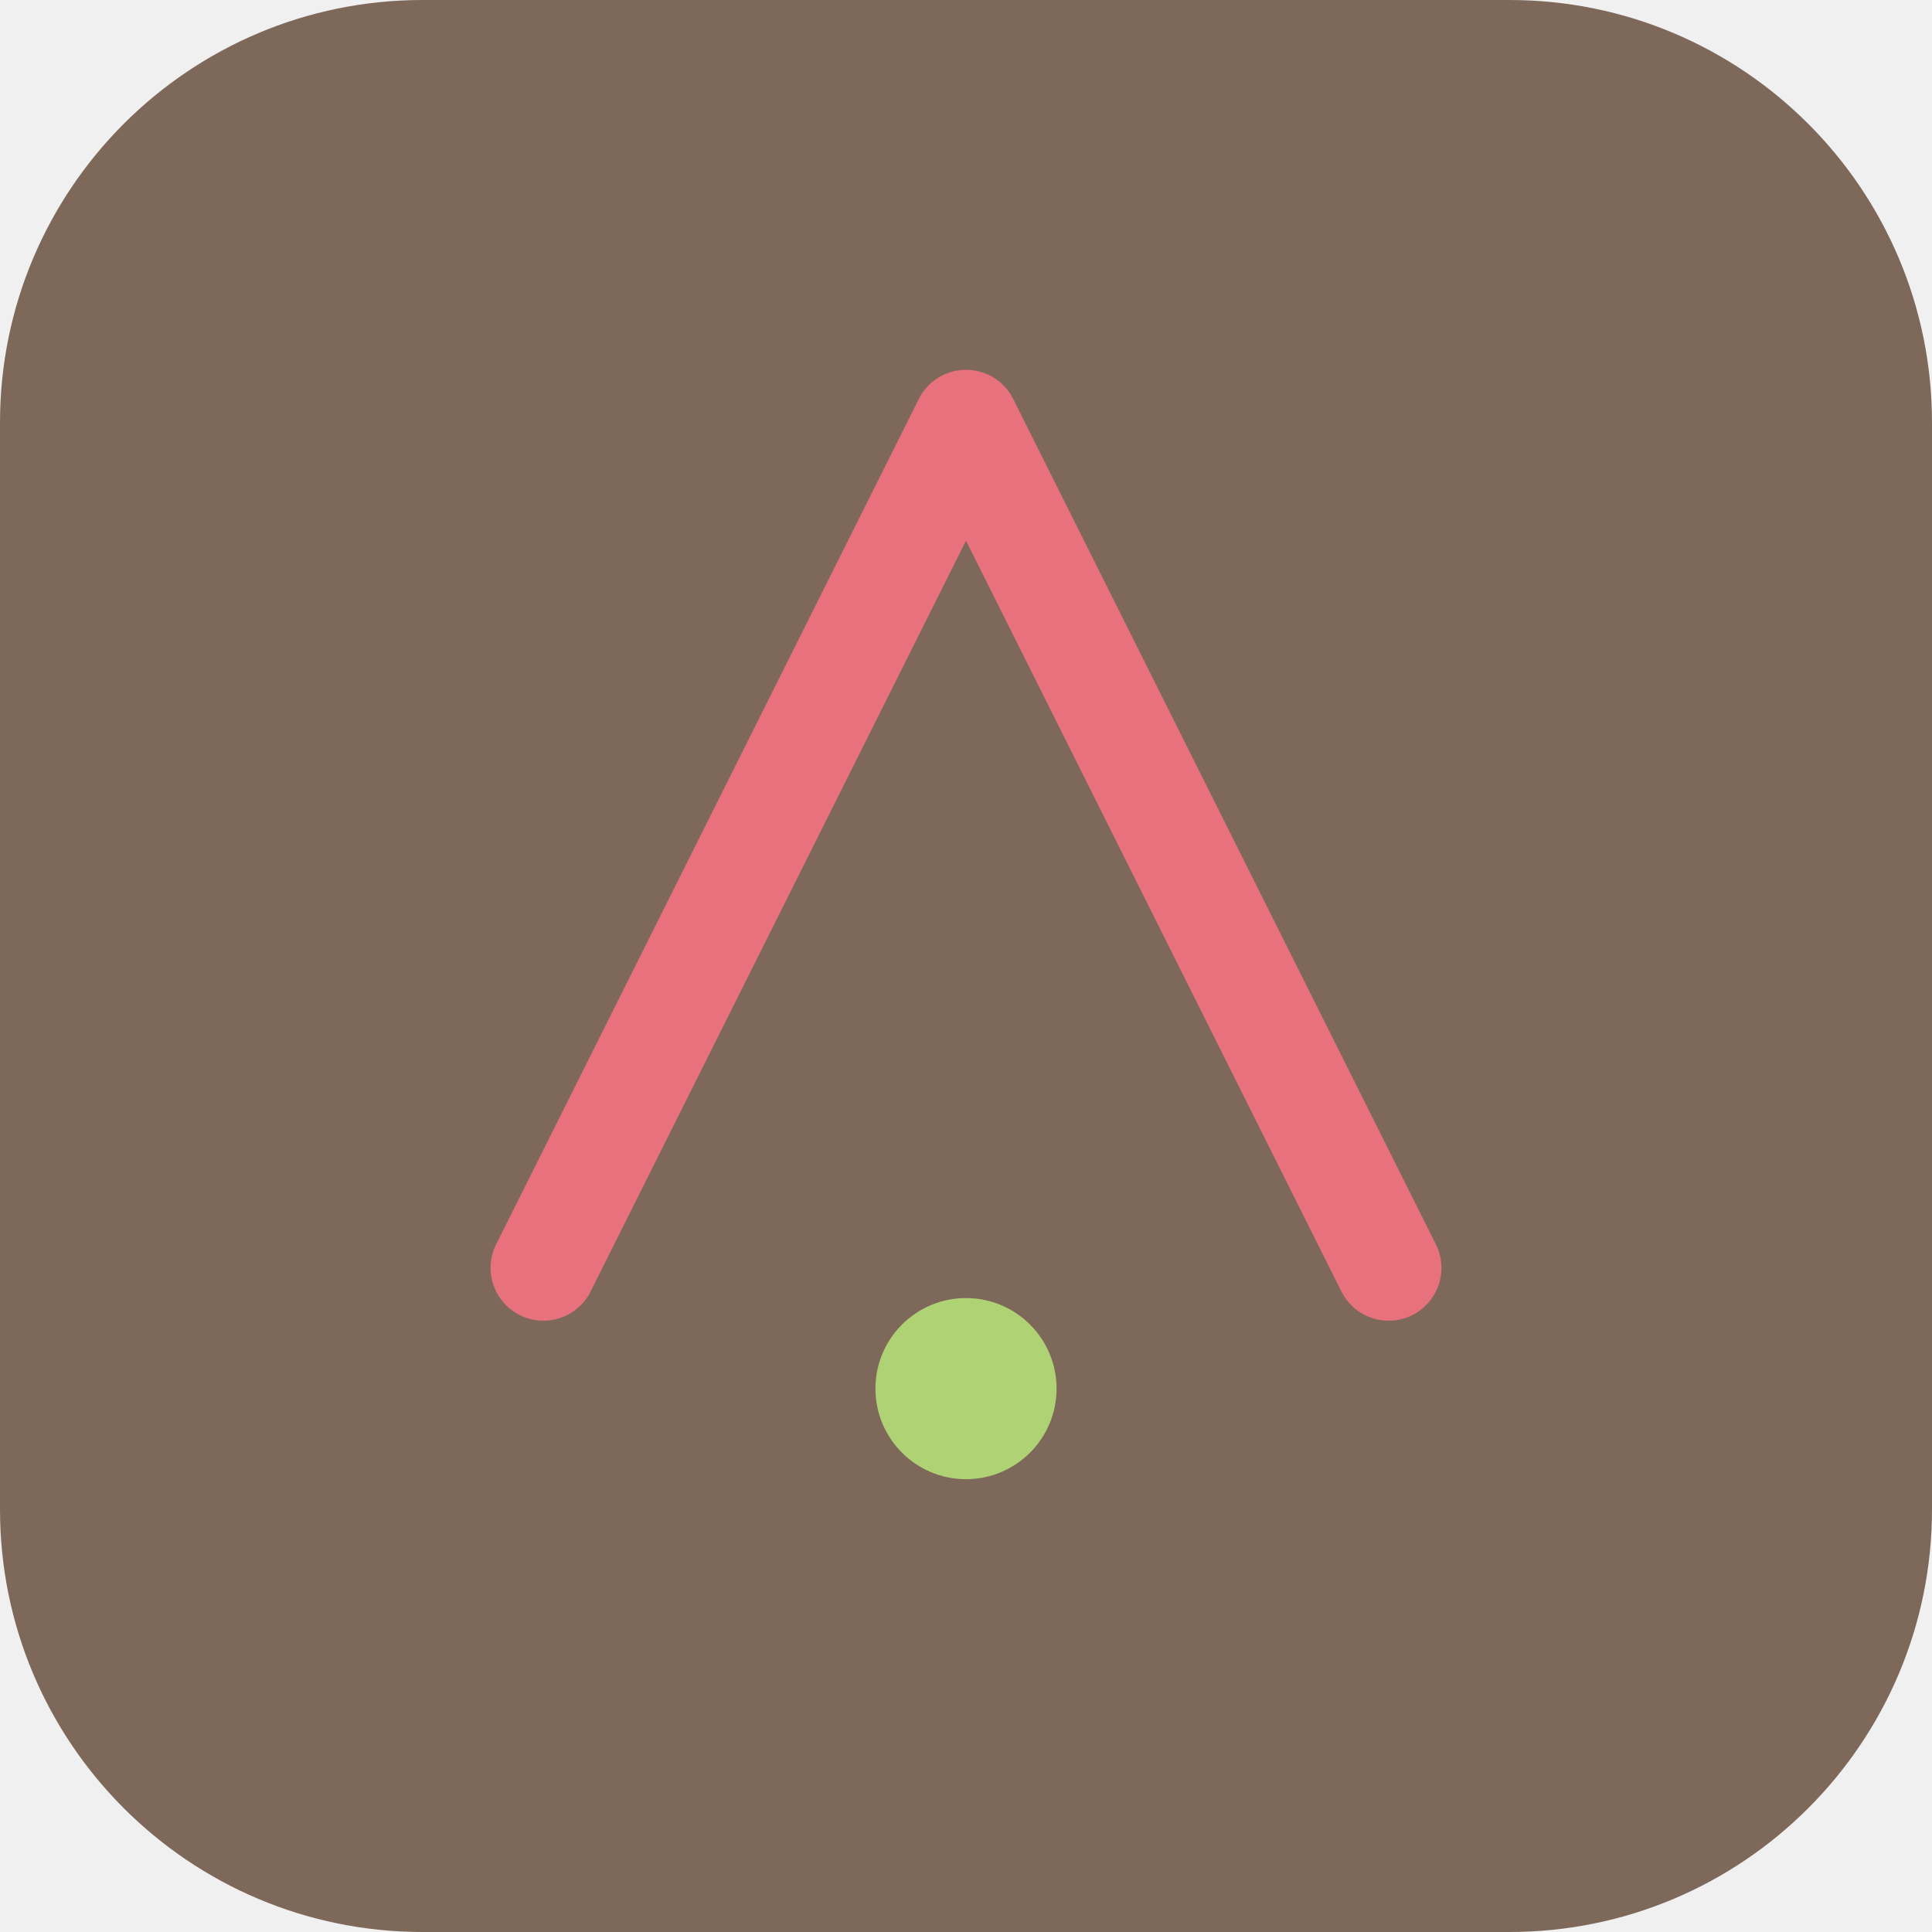
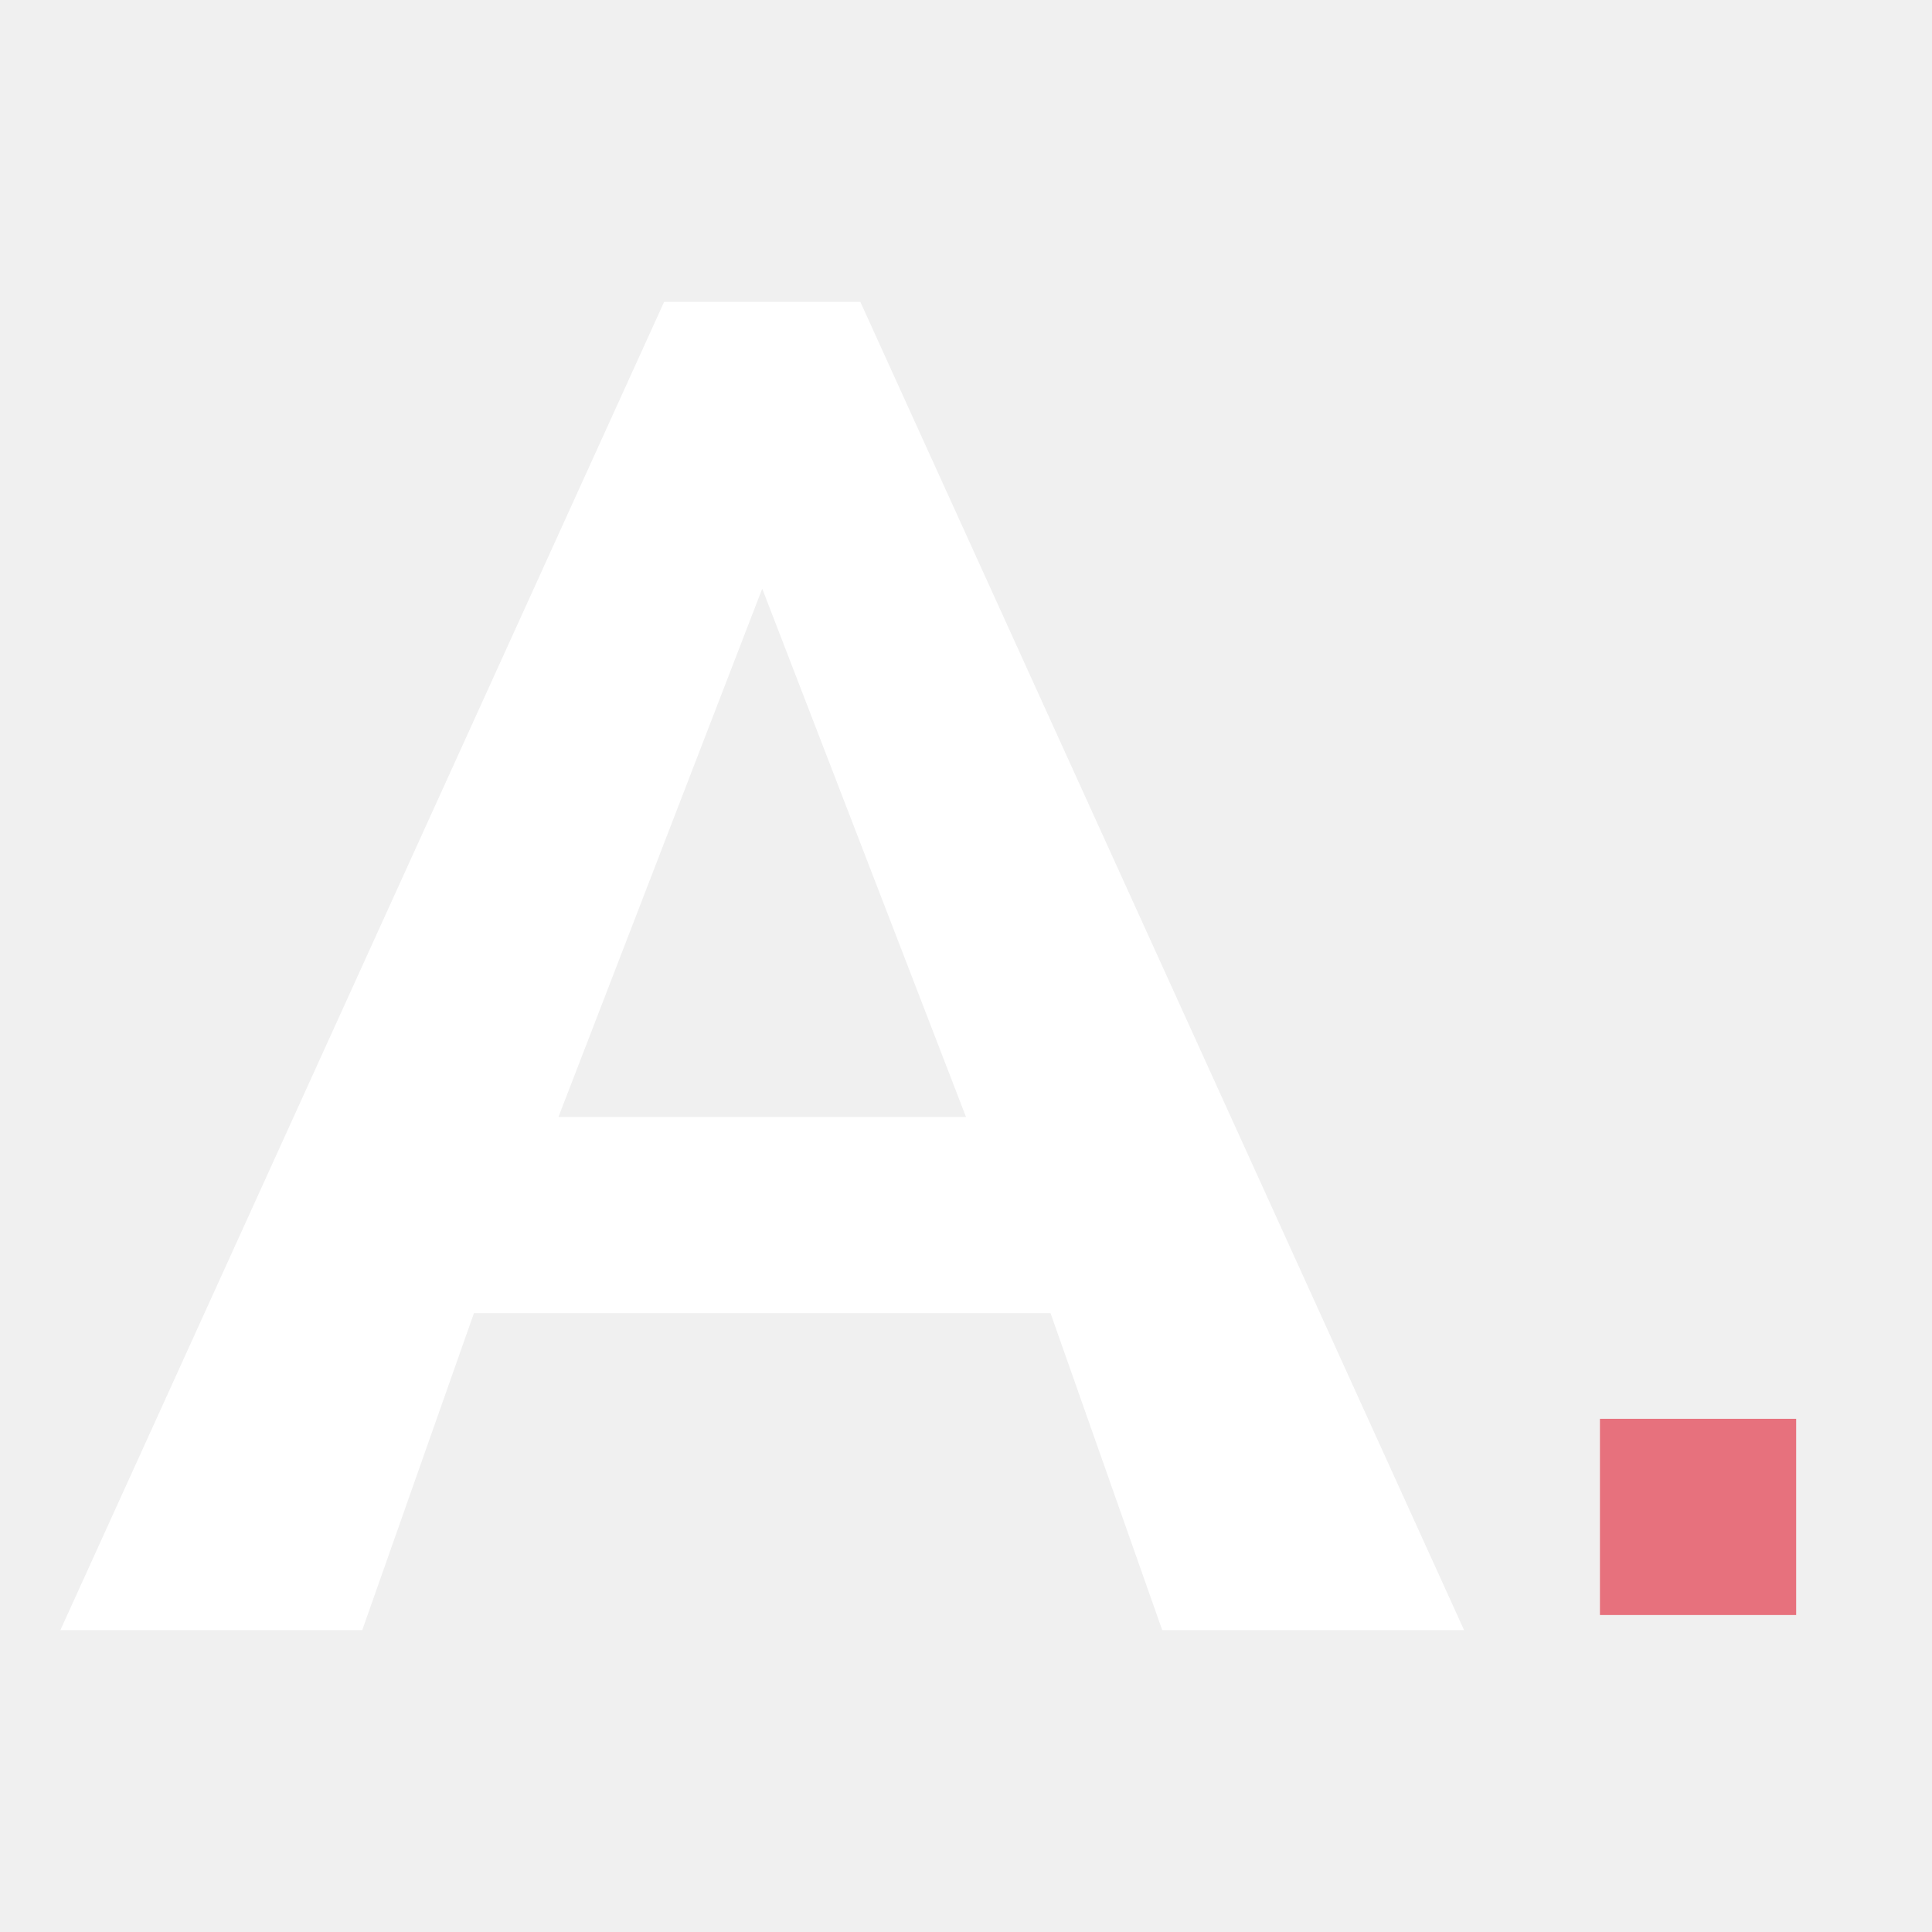
- <svg xmlns="http://www.w3.org/2000/svg" viewBox="0 0 64 64" fill="none">
-   <rect width="64" height="64" rx="14" fill="#7E685A" />
-   <path d="M18 42 L32 14 L46 42" stroke="#E7717D" stroke-width="3.5" stroke-linecap="round" stroke-linejoin="round" />
-   <circle cx="32" cy="46" r="3" fill="#AFD275" />
+ <svg xmlns="http://www.w3.org/2000/svg" viewBox="0 0 64 64" role="img" aria-label="AN.Beauty">
+   <path fill="#ffffff" d="     M2 54     L22 10     H28.5     L48.5 54     H38.5     L34.8 43.5     H15.7     L12 54     Z     M18.5 37     H32     L25.25 19.5     Z   " />
+   <rect x="53" y="47" width="6.5" height="6.5" fill="#E7717D" />
</svg>
